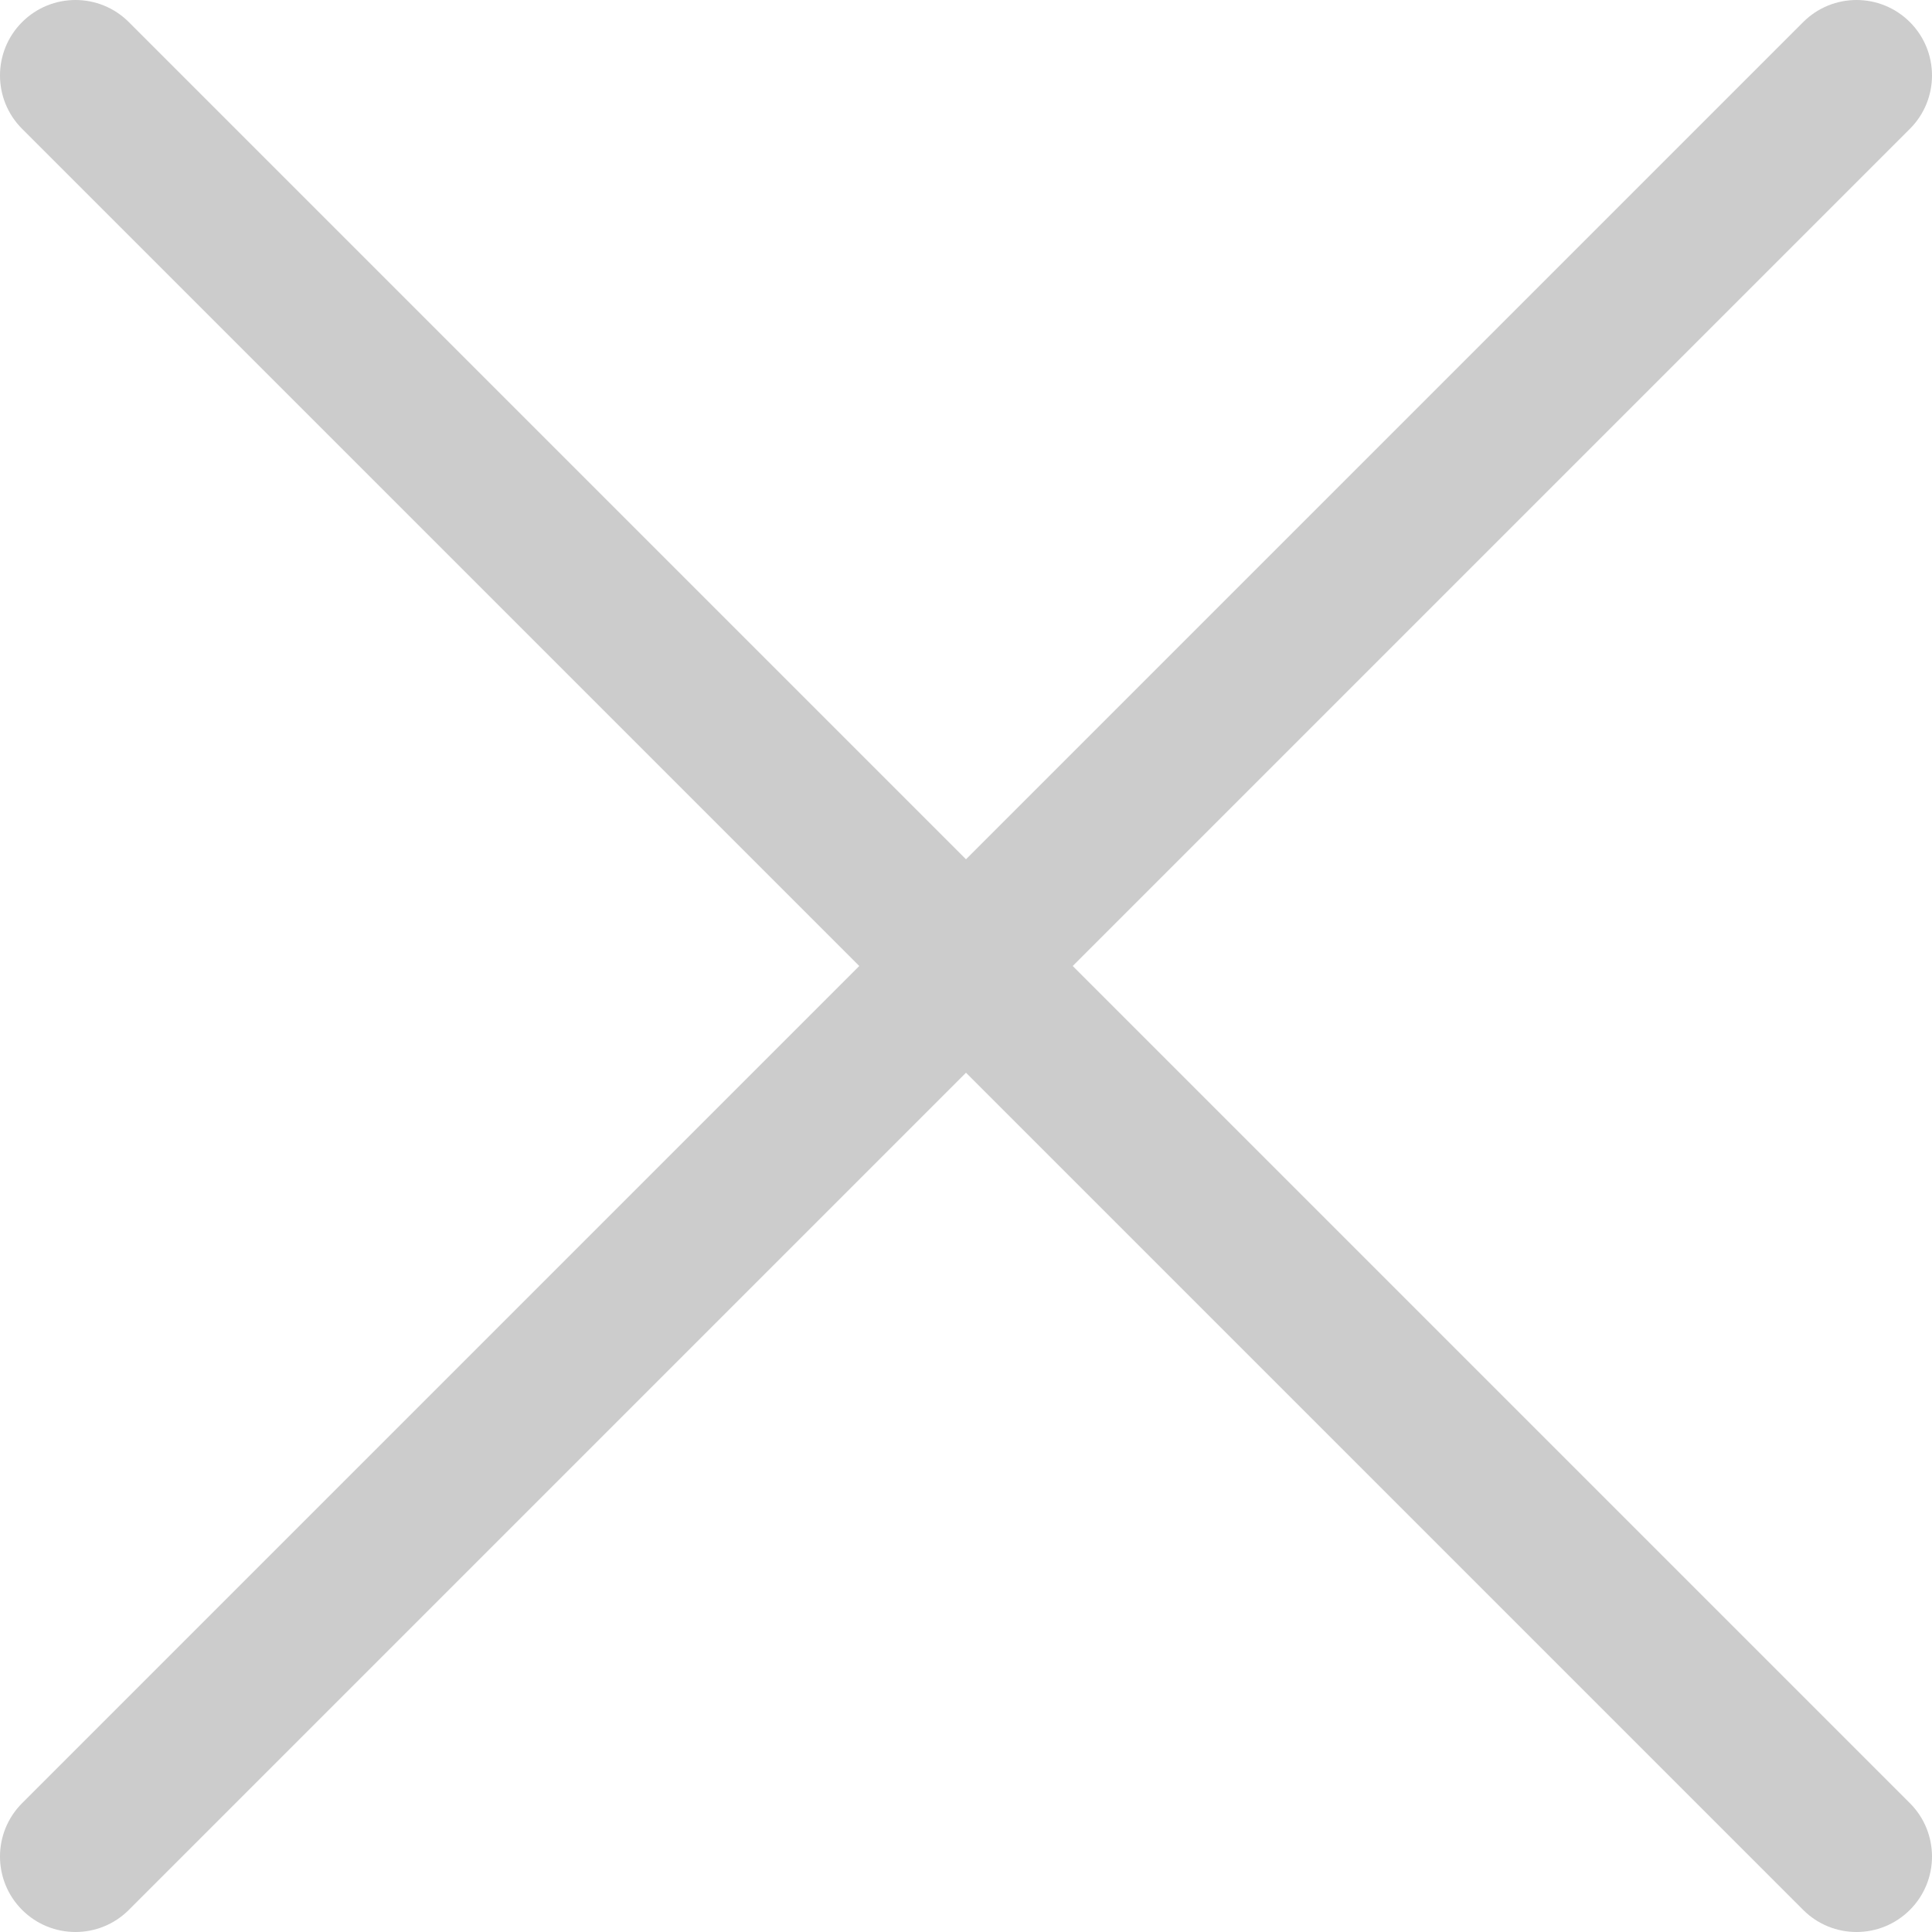
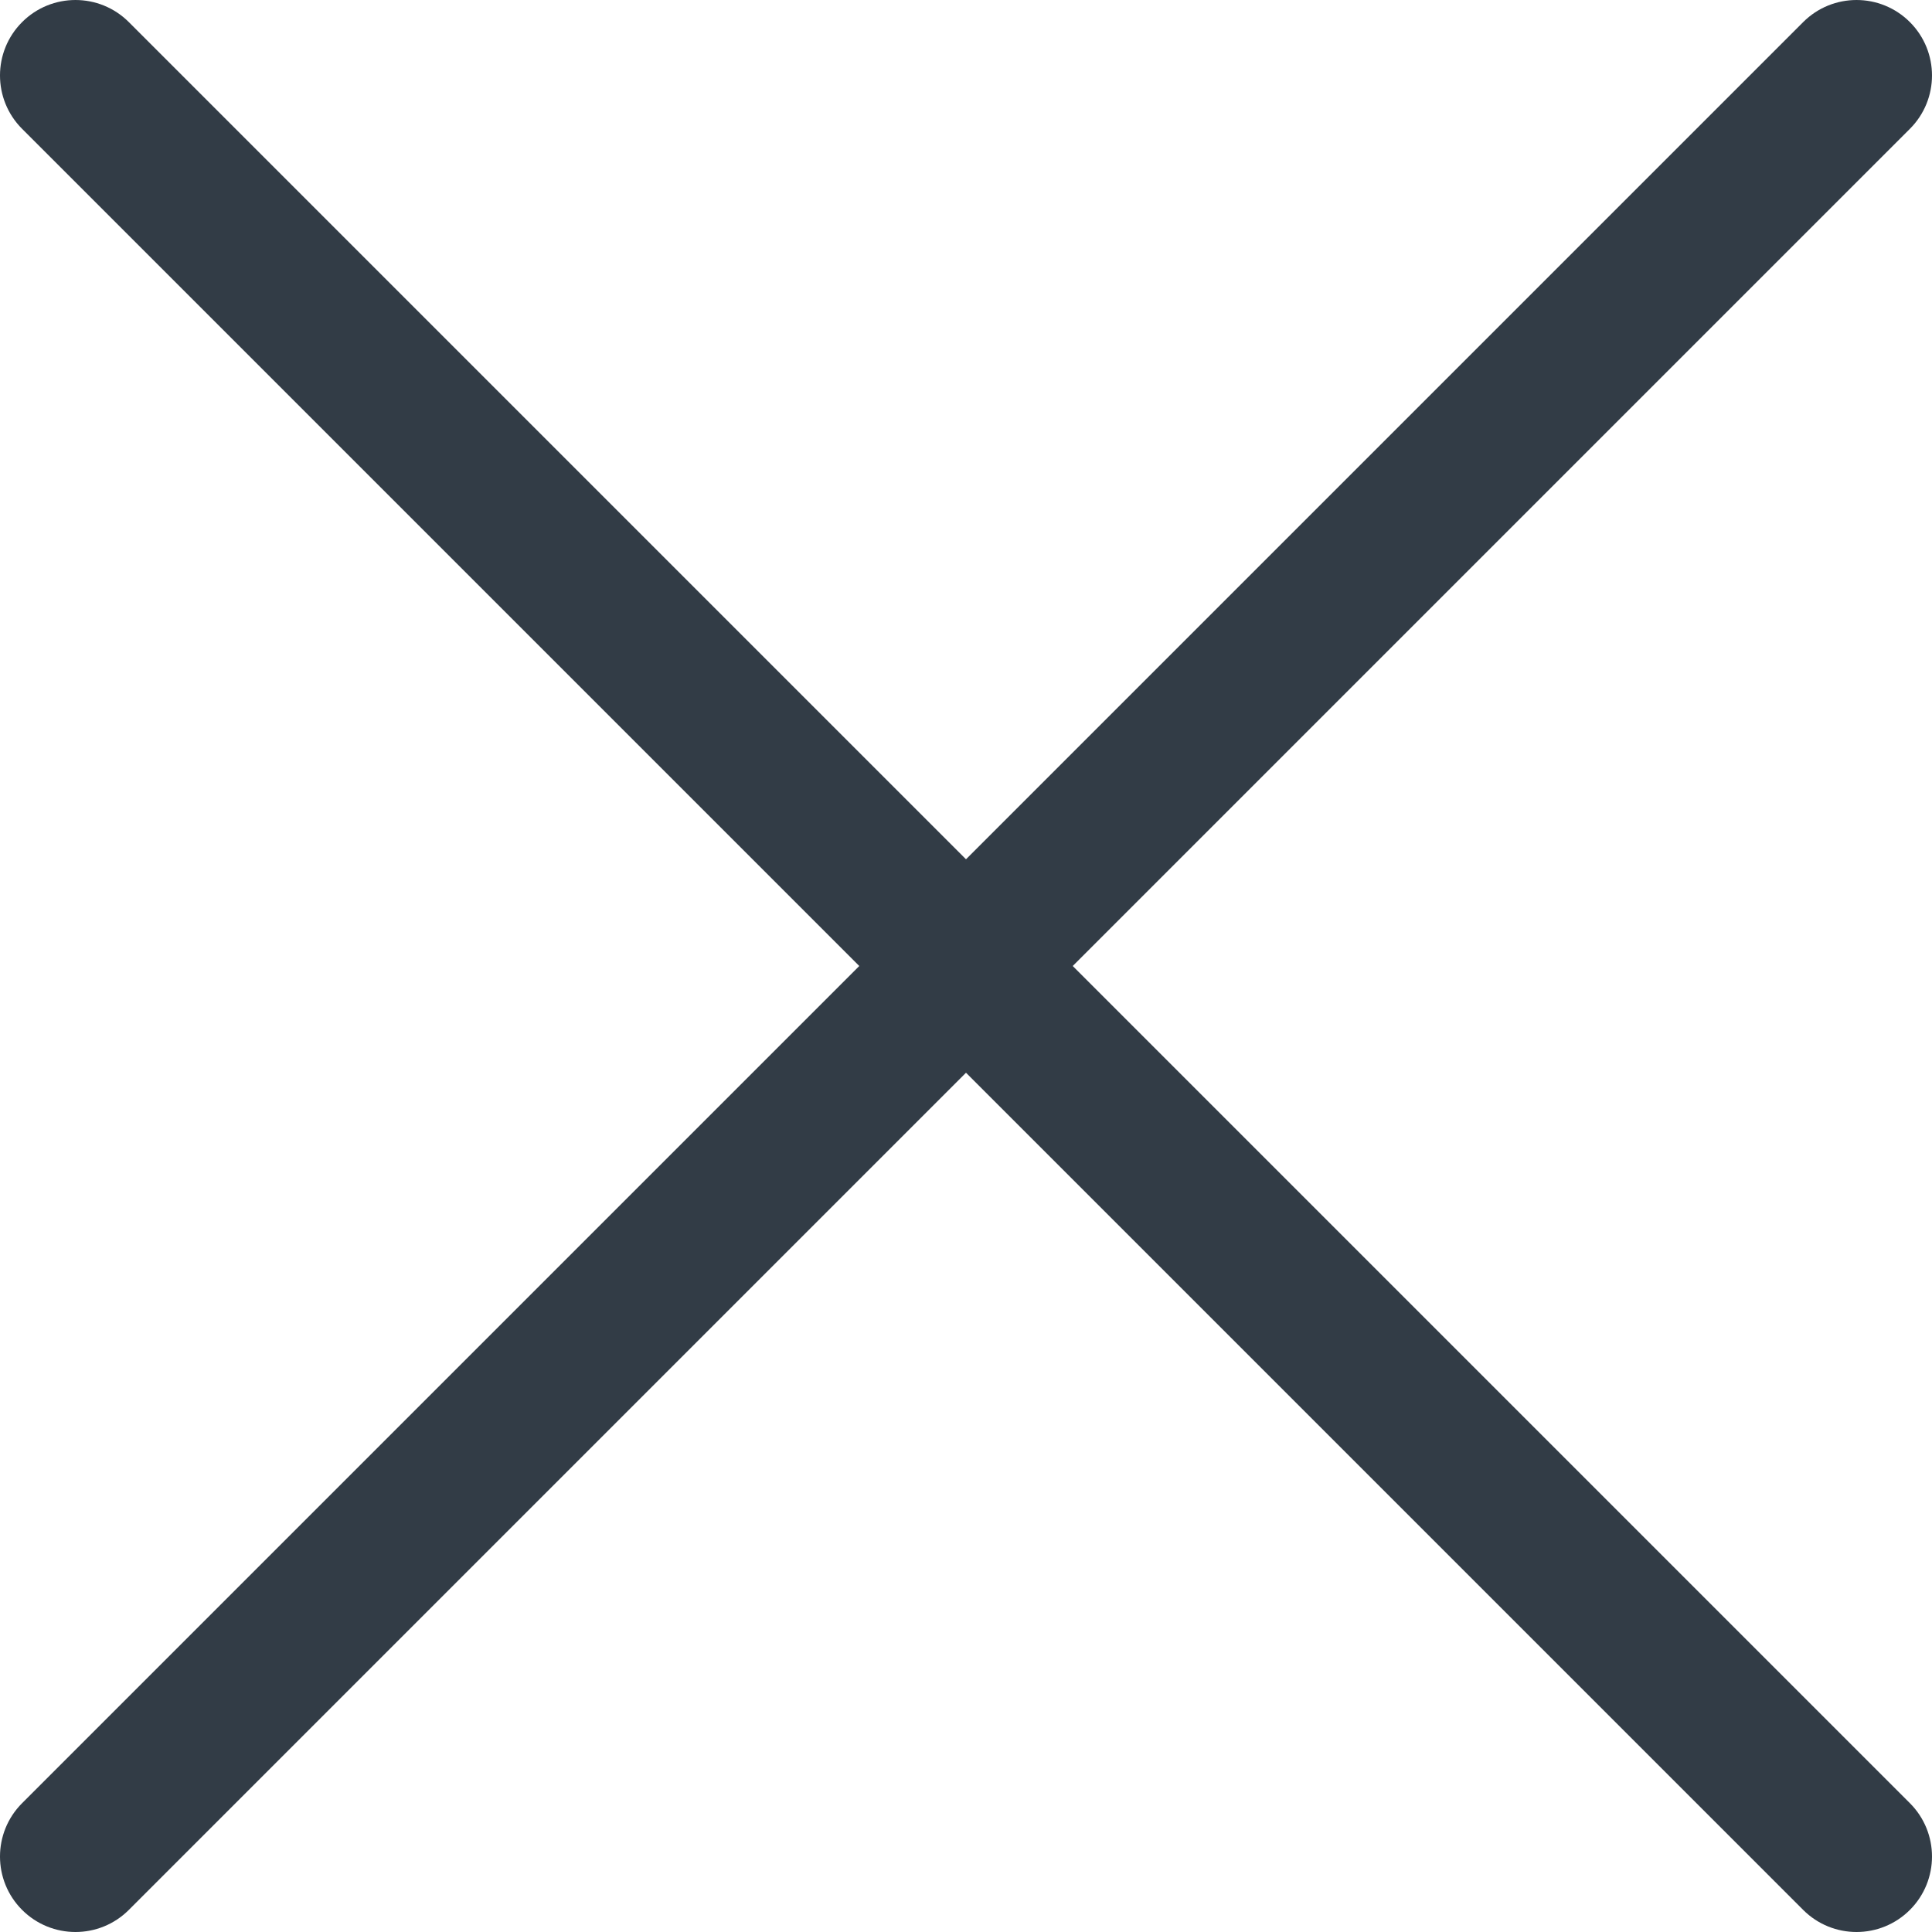
- <svg xmlns="http://www.w3.org/2000/svg" version="1.1" id="Capa_1" x="0px" y="0px" viewBox="0 0 512.001 512.001" fill="#ccc" style="enable-background:new 0 0 512.001 512.001;" xml:space="preserve">
+ <svg xmlns="http://www.w3.org/2000/svg" version="1.1" id="Capa_1" x="0px" y="0px" viewBox="0 0 512.001 512.001" fill="#323c46" style="enable-background:new 0 0 512.001 512.001;" xml:space="preserve">
  <g>
    <g>
      <path d="M284.286,256.002L506.143,34.144c7.811-7.811,7.811-20.475,0-28.285c-7.811-7.81-20.475-7.811-28.285,0L256,227.717    L34.143,5.859c-7.811-7.811-20.475-7.811-28.285,0c-7.81,7.811-7.811,20.475,0,28.285l221.857,221.857L5.858,477.859    c-7.811,7.811-7.811,20.475,0,28.285c3.905,3.905,9.024,5.857,14.143,5.857c5.119,0,10.237-1.952,14.143-5.857L256,284.287    l221.857,221.857c3.905,3.905,9.024,5.857,14.143,5.857s10.237-1.952,14.143-5.857c7.811-7.811,7.811-20.475,0-28.285    L284.286,256.002z" />
    </g>
  </g>
  <g>
</g>
  <g>
</g>
  <g>
</g>
  <g>
</g>
  <g>
</g>
  <g>
</g>
  <g>
</g>
  <g>
</g>
  <g>
</g>
  <g>
</g>
  <g>
</g>
  <g>
</g>
  <g>
</g>
  <g>
</g>
  <g>
</g>
</svg>
